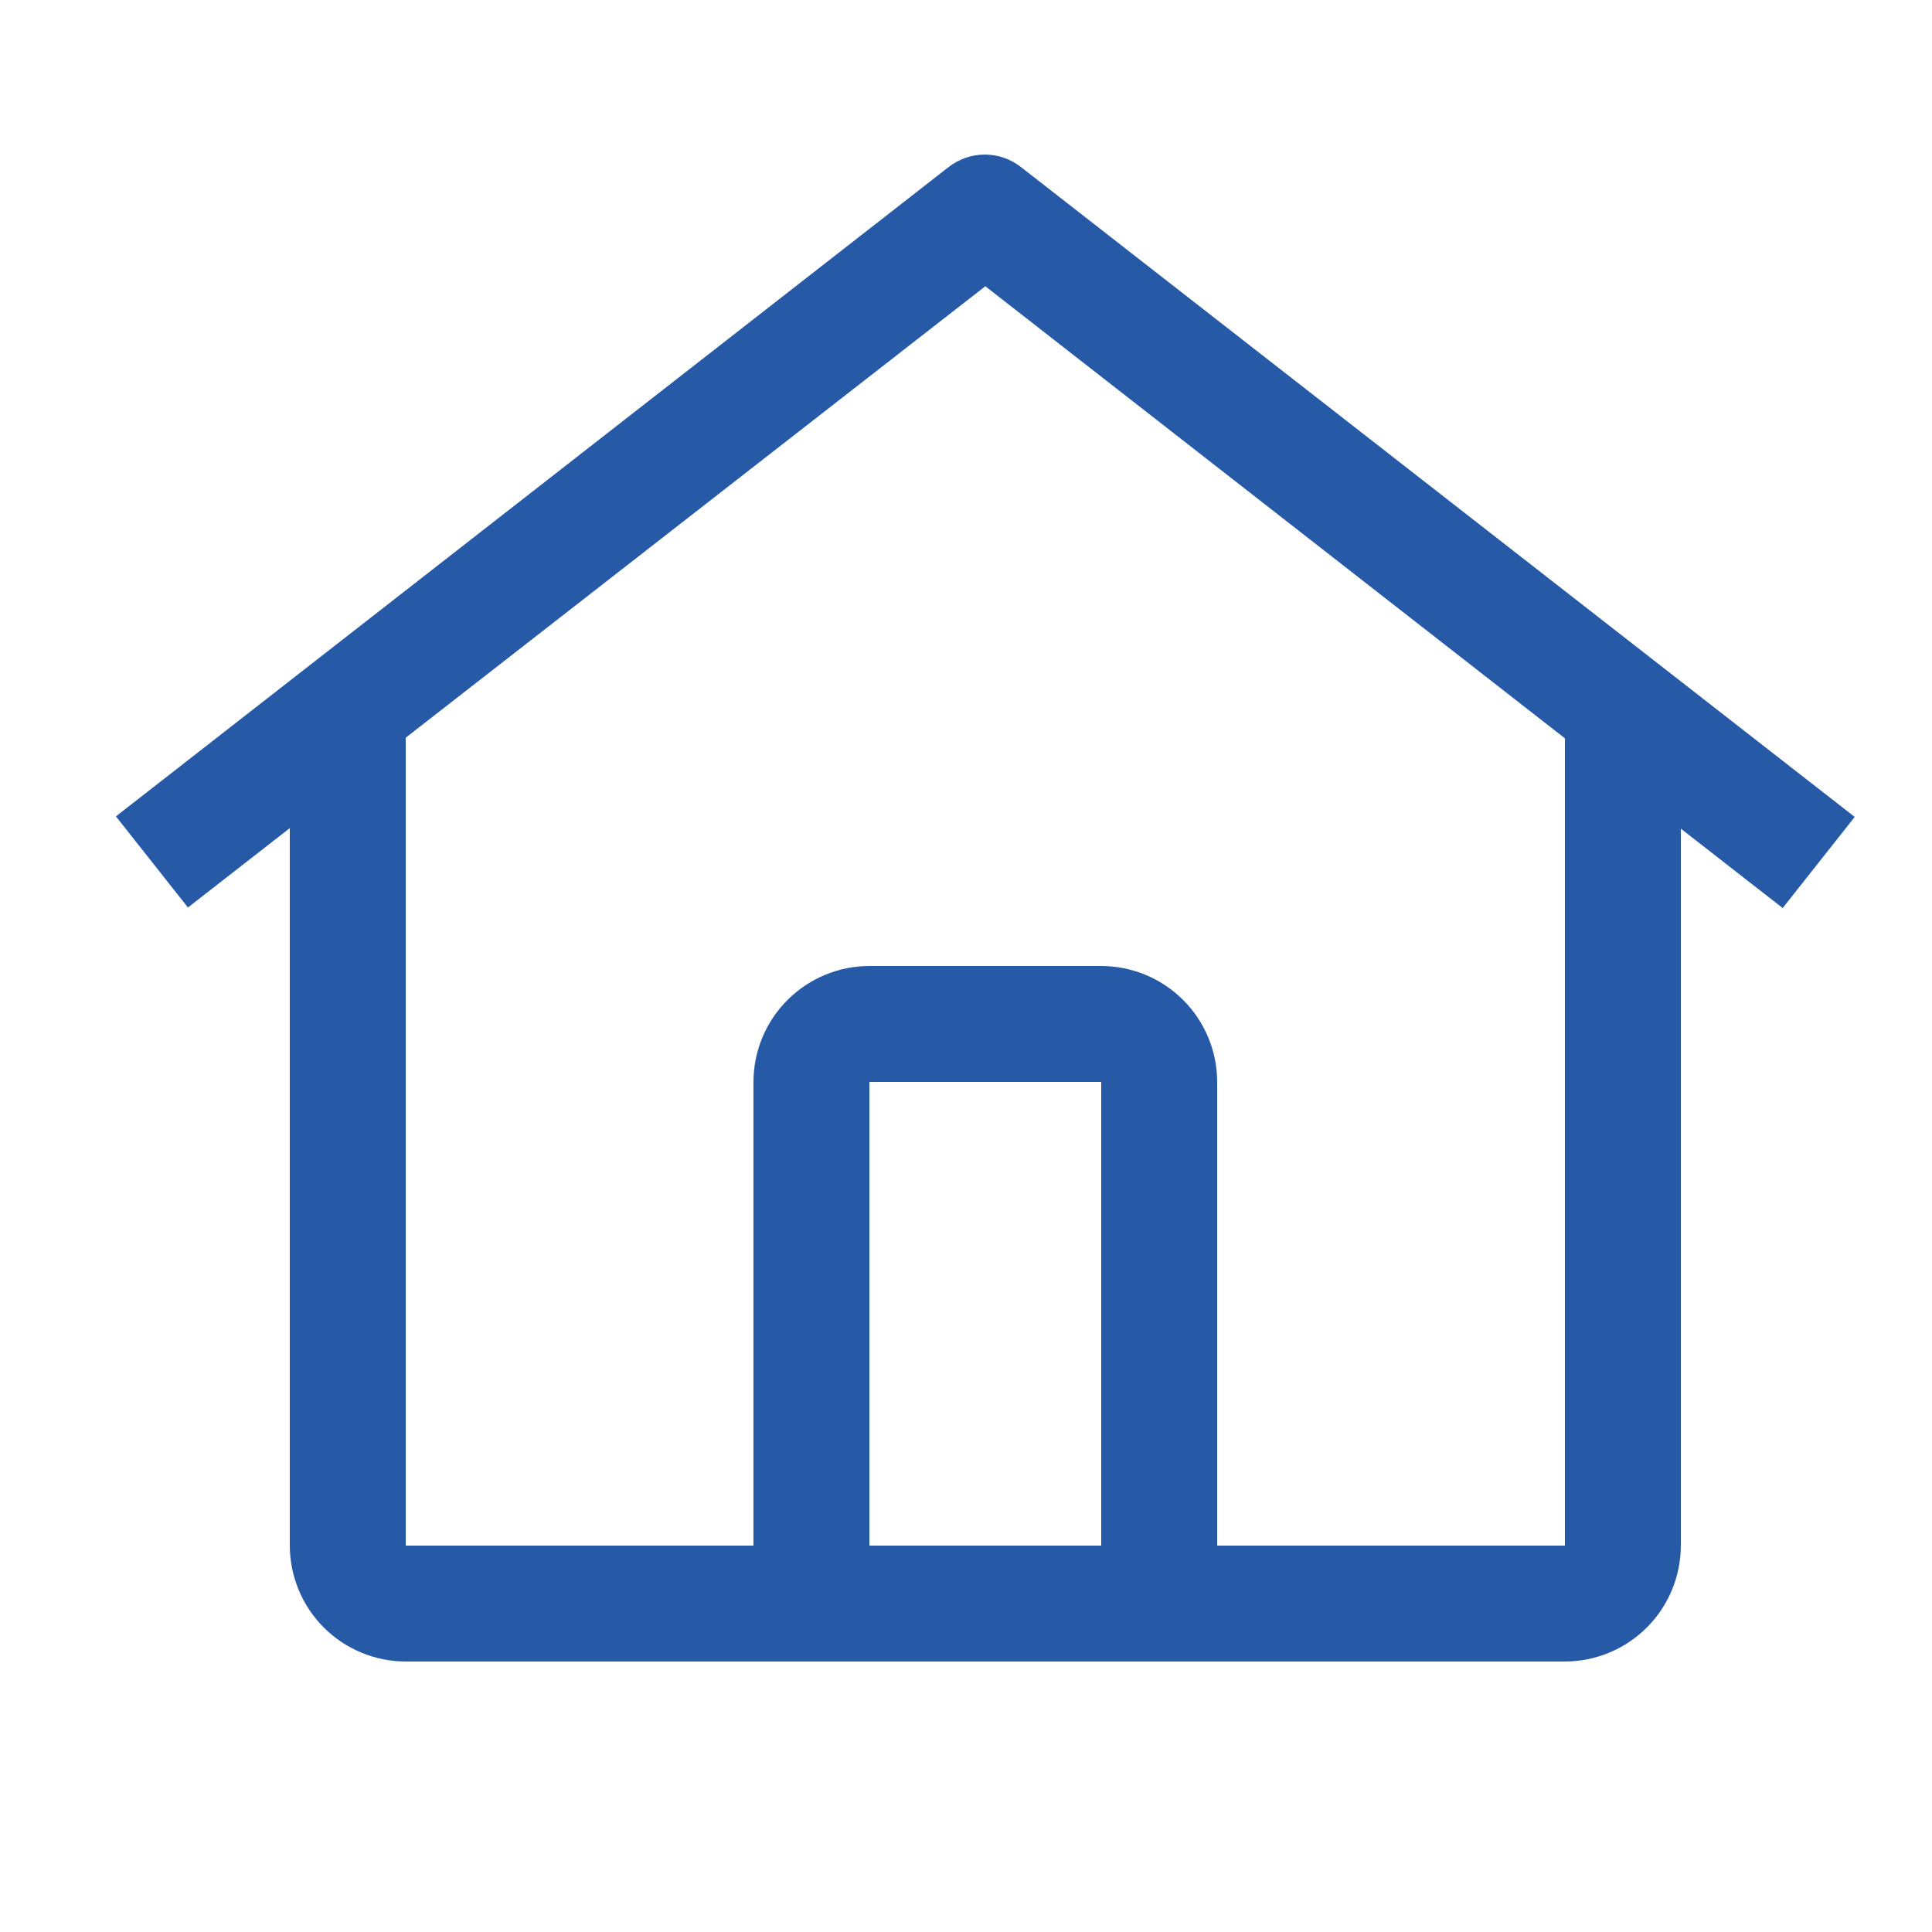
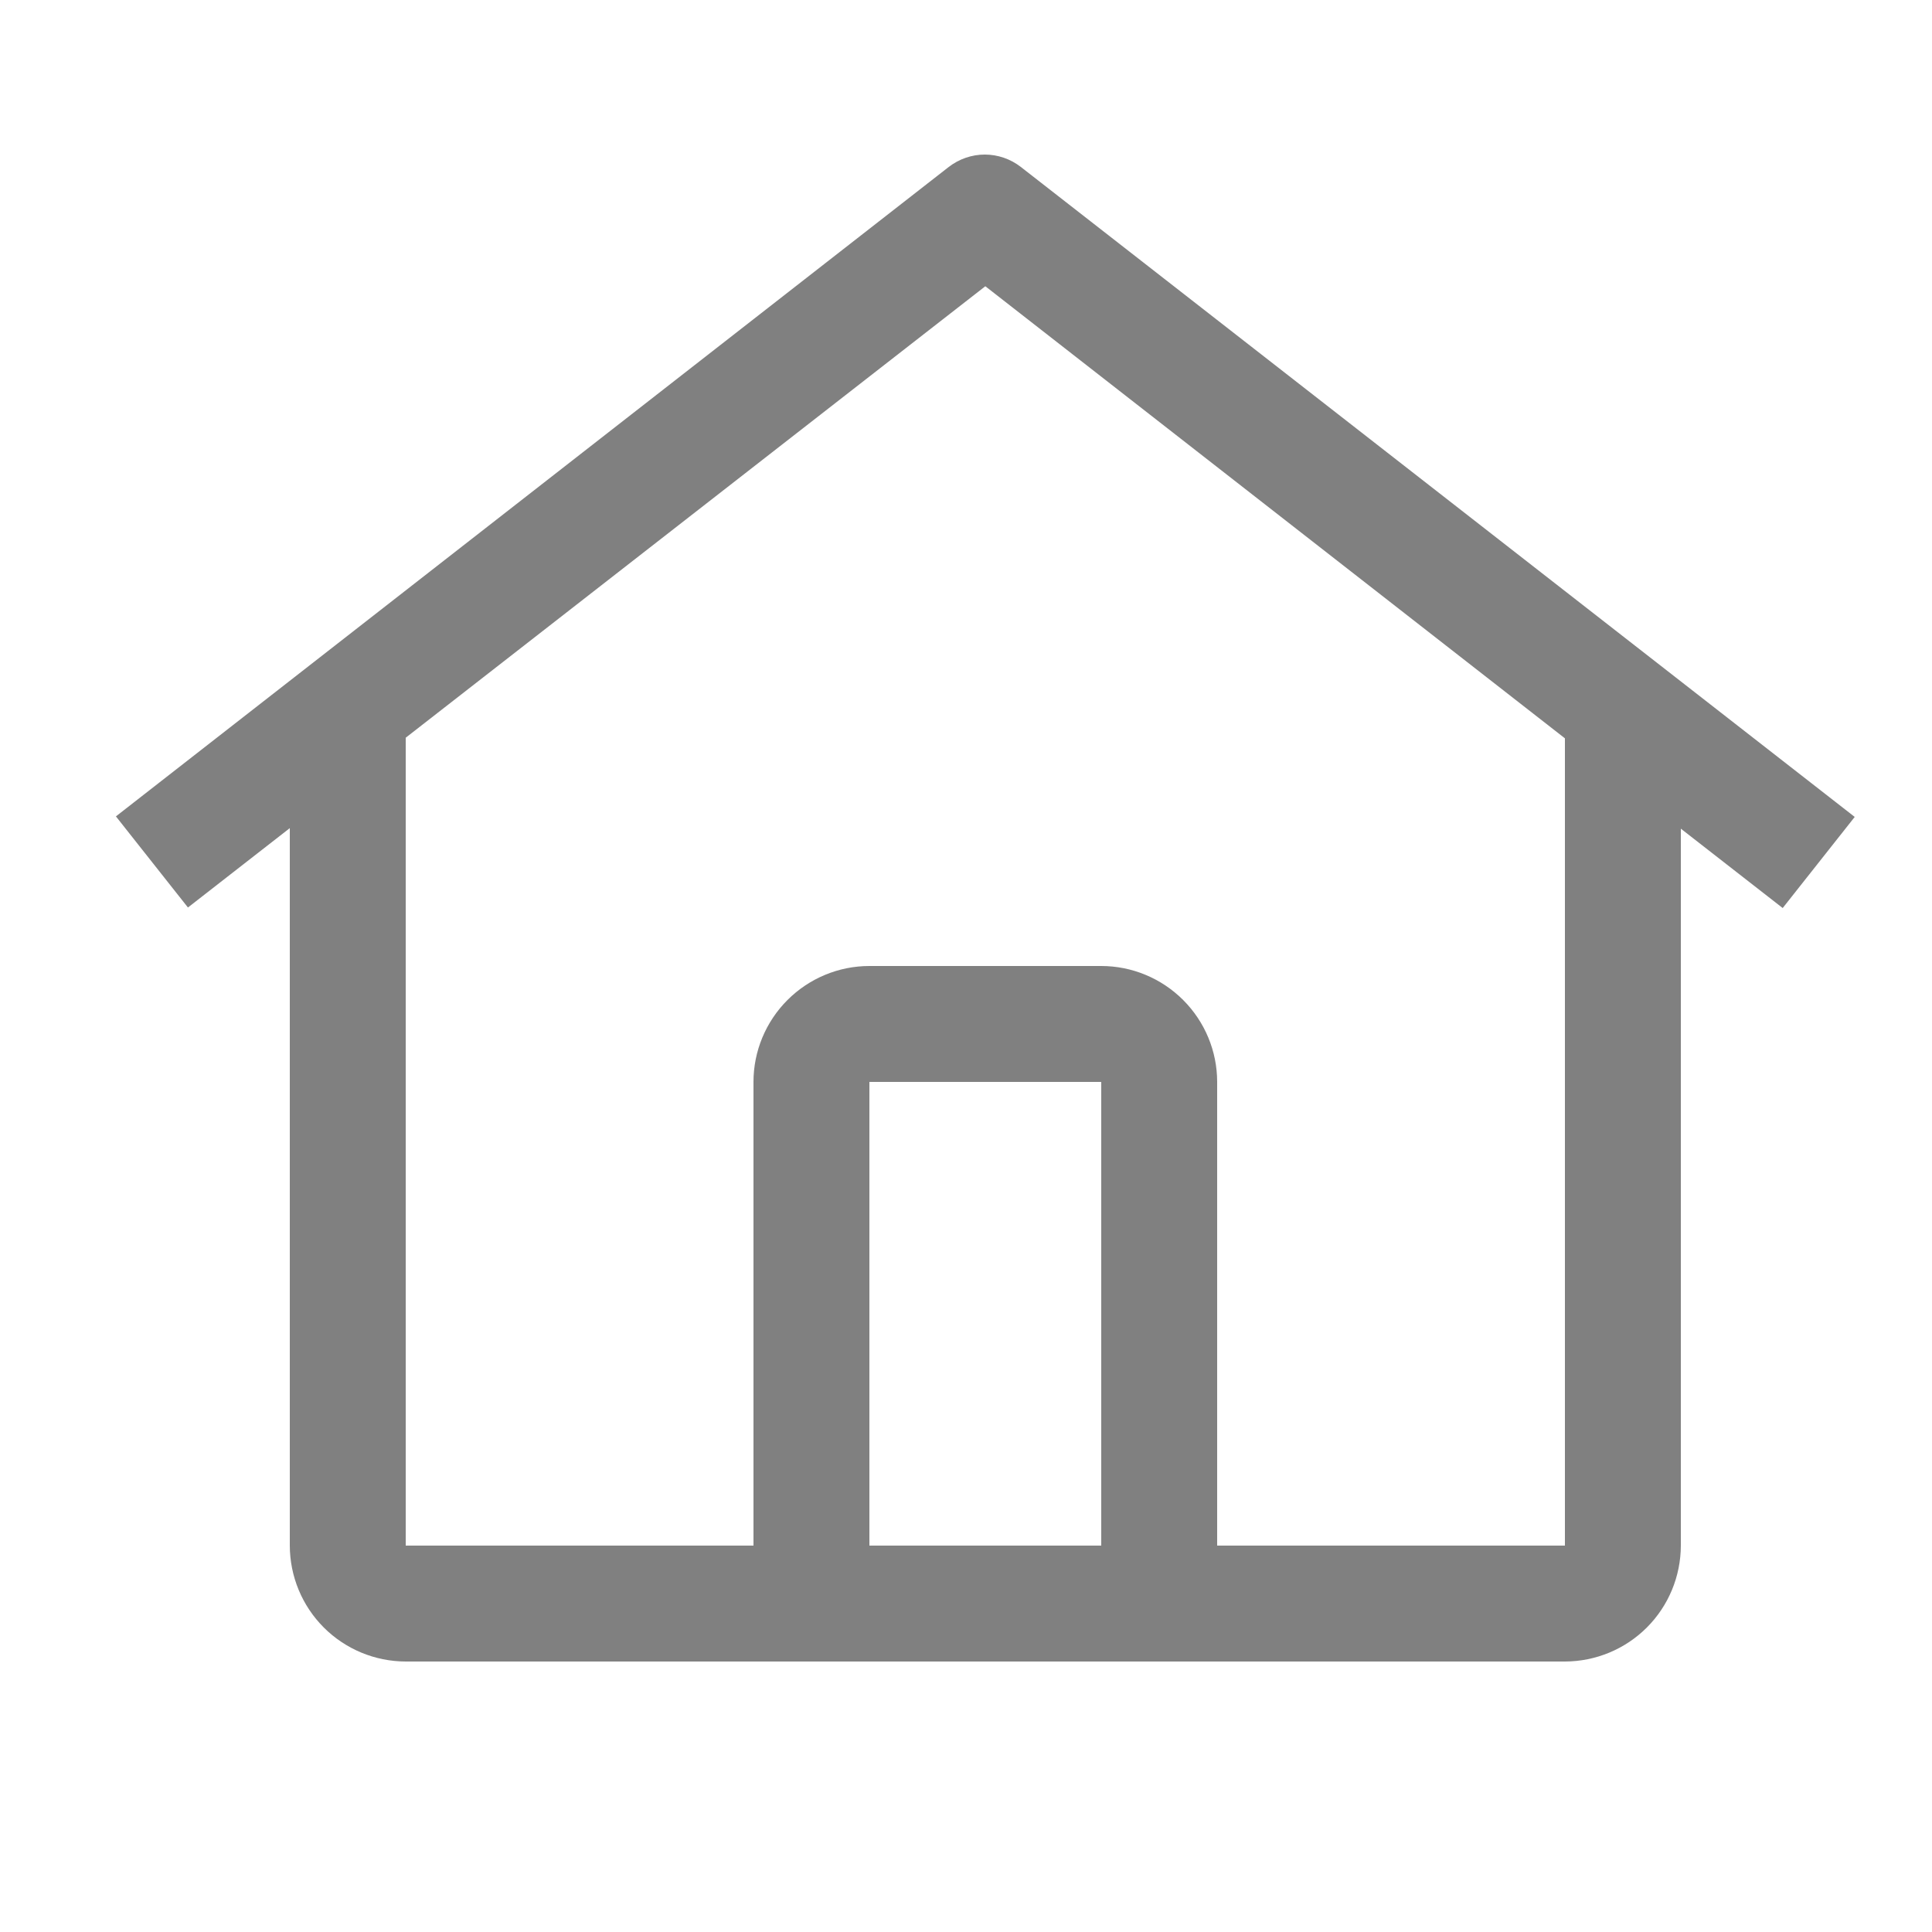
<svg xmlns="http://www.w3.org/2000/svg" width="25" height="25" viewBox="0 0 25 25" fill="none">
-   <path d="M13.209 2.16C13.076 2.057 12.912 2 12.743 2C12.575 2 12.411 2.057 12.277 2.16L1.5 10.564L2.432 11.743L3.75 10.716V20C3.751 20.398 3.909 20.779 4.19 21.06C4.471 21.341 4.852 21.499 5.25 21.5H20.25C20.648 21.499 21.029 21.341 21.31 21.06C21.591 20.779 21.749 20.398 21.75 20V10.723L23.068 11.75L24 10.571L13.209 2.16ZM14.25 20H11.25V14H14.25V20ZM15.75 20V14C15.75 13.602 15.591 13.221 15.31 12.94C15.029 12.659 14.648 12.5 14.25 12.5H11.25C10.852 12.5 10.471 12.659 10.19 12.94C9.909 13.221 9.75 13.602 9.75 14V20H5.25V9.546L12.75 3.704L20.25 9.554V20H15.75Z" fill="#275AA6" />
+   <path d="M13.209 2.16C13.076 2.057 12.912 2 12.743 2C12.575 2 12.411 2.057 12.277 2.16L1.5 10.564L2.432 11.743L3.75 10.716V20C3.751 20.398 3.909 20.779 4.19 21.06C4.471 21.341 4.852 21.499 5.25 21.5H20.25C20.648 21.499 21.029 21.341 21.31 21.06C21.591 20.779 21.749 20.398 21.75 20V10.723L23.068 11.75L24 10.571L13.209 2.16ZM14.25 20H11.25V14H14.25V20ZM15.75 20V14C15.75 13.602 15.591 13.221 15.31 12.94C15.029 12.659 14.648 12.5 14.25 12.5H11.25C10.852 12.5 10.471 12.659 10.19 12.94C9.909 13.221 9.75 13.602 9.75 14V20H5.25V9.546L12.75 3.704L20.25 9.554V20H15.75Z" fill="#808080" />
</svg>
